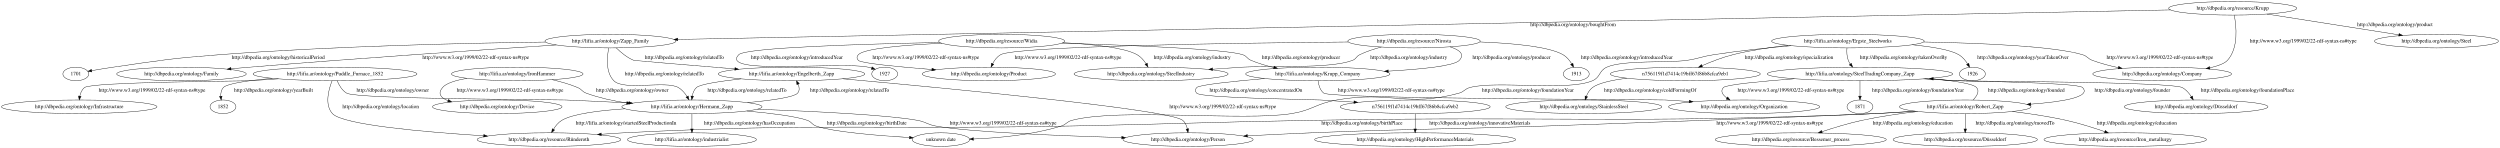
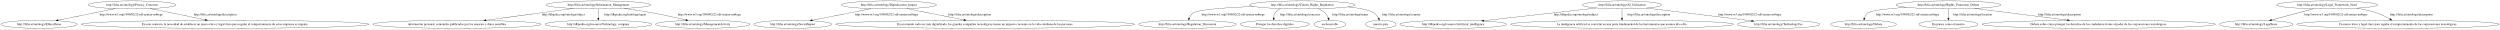
- <svg xmlns="http://www.w3.org/2000/svg" width="6626pt" height="392pt" viewBox="0.00 0.00 6626.47 392.00">
-   <g id="graph0" class="graph" transform="scale(1 1) rotate(0) translate(4 388)">
-     <polygon fill="white" stroke="transparent" points="-4,4 -4,-388 6622.47,-388 6622.47,4 -4,4" />
+ <svg xmlns="http://www.w3.org/2000/svg" width="11212pt" height="131pt" viewBox="0.00 0.00 11212.24 131.00">
+   <g id="graph0" class="graph" transform="scale(1 1) rotate(0) translate(4 127)">
+     <polygon fill="white" stroke="transparent" points="-4,4 -4,-127 11208.24,-127 11208.24,4 -4,4" />
    <g id="node1" class="node">
-       <ellipse fill="none" stroke="black" cx="2094.03" cy="-192" rx="194.17" ry="18" />
-       <text text-anchor="middle" x="2094.03" y="-188.3" font-family="Times,serif" font-size="14.00">http://lifia.ar/ontology/Engelberth_Zapp</text>
+       <ellipse fill="none" stroke="black" cx="588.58" cy="-105" rx="196.87" ry="18" />
+       <text text-anchor="middle" x="588.58" y="-101.3" font-family="Times,serif" font-size="14.00">http://lifia.ar/ontology/Privacy_Concerns</text>
    </g>
    <g id="node2" class="node">
-       <ellipse fill="none" stroke="black" cx="3145.03" cy="-18" rx="172.47" ry="18" />
-       <text text-anchor="middle" x="3145.03" y="-14.3" font-family="Times,serif" font-size="14.00">http://dbpedia.org/ontology/Person</text>
+       <ellipse fill="none" stroke="black" cx="171.58" cy="-18" rx="171.67" ry="18" />
+       <text text-anchor="middle" x="171.58" y="-14.3" font-family="Times,serif" font-size="14.00">http://lifia.ar/ontology/EthicalIssue</text>
    </g>
    <g id="edge1" class="edge">
-       <path fill="none" stroke="black" d="M2229.52,-179.08C2502.82,-154.47 3097.15,-97.97 3131.03,-69 3137.66,-63.34 3141.27,-54.82 3143.21,-46.41" />
-       <polygon fill="black" stroke="black" points="3146.69,-46.84 3144.83,-36.41 3139.78,-45.72 3146.69,-46.84" />
-       <text text-anchor="middle" x="3237.03" y="-101.3" font-family="Times,serif" font-size="14.00">http://www.w3.org/1999/02/22-rdf-syntax-ns#type</text>
+       <path fill="none" stroke="black" d="M512.1,-88.41C439.76,-73.66 331.39,-51.57 256.42,-36.29" />
+       <polygon fill="black" stroke="black" points="257.03,-32.84 246.53,-34.28 255.63,-39.7 257.03,-32.84" />
+       <text text-anchor="middle" x="584.58" y="-57.8" font-family="Times,serif" font-size="14.00">http://www.w3.org/1999/02/22-rdf-syntax-ns#type</text>
    </g>
    <g id="node3" class="node">
-       <ellipse fill="none" stroke="black" cx="1830.03" cy="-105" rx="185.77" ry="18" />
-       <text text-anchor="middle" x="1830.03" y="-101.3" font-family="Times,serif" font-size="14.00">http://lifia.ar/ontology/Hermann_Zapp</text>
+       <ellipse fill="none" stroke="black" cx="1005.58" cy="-18" rx="644.99" ry="18" />
+       <text text-anchor="middle" x="1005.58" y="-14.3" font-family="Times,serif" font-size="14.00">En este contexto, la necesidad de establecer un marco ético y legal claro para regular el comportamiento de estas empresas es urgente.</text>
    </g>
    <g id="edge2" class="edge">
-       <path fill="none" stroke="black" d="M1960.29,-178.93C1905.06,-172.74 1851.6,-164.68 1842.03,-156 1835.64,-150.2 1832.36,-141.65 1830.76,-133.25" />
-       <polygon fill="black" stroke="black" points="1834.23,-132.78 1829.54,-123.28 1827.28,-133.63 1834.23,-132.78" />
-       <text text-anchor="middle" x="1976.03" y="-144.8" font-family="Times,serif" font-size="14.00">http://dbpedia.org/ontology/relatedTo</text>
+       <path fill="none" stroke="black" d="M668.83,-88.56C699.72,-82.55 735.31,-75.55 767.58,-69 816.92,-58.99 871.93,-47.46 916.62,-38" />
+       <polygon fill="black" stroke="black" points="917.52,-41.38 926.58,-35.89 916.07,-34.54 917.52,-41.38" />
+       <text text-anchor="middle" x="961.08" y="-57.8" font-family="Times,serif" font-size="14.00">http://lifia.ar/ontology/description</text>
+     </g>
+     <g id="node4" class="node">
+       <ellipse fill="none" stroke="black" cx="2679.58" cy="-105" rx="234.76" ry="18" />
+       <text text-anchor="middle" x="2679.58" y="-101.3" font-family="Times,serif" font-size="14.00">http://lifia.ar/ontology/Information_Management</text>
+     </g>
+     <g id="node5" class="node">
+       <ellipse fill="none" stroke="black" cx="2045.58" cy="-18" rx="376.93" ry="18" />
+       <text text-anchor="middle" x="2045.58" y="-14.3" font-family="Times,serif" font-size="14.00">información personal, contenidos publicados por los usuarios y datos sensibles</text>
+     </g>
+     <g id="edge3" class="edge">
+       <path fill="none" stroke="black" d="M2568.42,-89.1C2458.78,-74.4 2291.24,-51.94 2175.51,-36.42" />
+       <polygon fill="black" stroke="black" points="2175.9,-32.94 2165.52,-35.08 2174.97,-39.88 2175.9,-32.94" />
+       <text text-anchor="middle" x="2522.58" y="-57.8" font-family="Times,serif" font-size="14.00">http://dbpedia.org/ontology/object</text>
+     </g>
+     <g id="node6" class="node">
+       <ellipse fill="none" stroke="black" cx="2679.58" cy="-18" rx="239.36" ry="18" />
+       <text text-anchor="middle" x="2679.58" y="-14.3" font-family="Times,serif" font-size="14.00">http://dbpedia.org/resource/Technology_company</text>
+     </g>
+     <g id="edge4" class="edge">
+       <path fill="none" stroke="black" d="M2679.58,-86.8C2679.58,-75.16 2679.58,-59.55 2679.58,-46.24" />
+       <polygon fill="black" stroke="black" points="2683.08,-46.18 2679.58,-36.18 2676.08,-46.18 2683.08,-46.18" />
+       <text text-anchor="middle" x="2800.08" y="-57.8" font-family="Times,serif" font-size="14.00">http://dbpedia.org/ontology/agent</text>
+     </g>
+     <g id="node7" class="node">
+       <ellipse fill="none" stroke="black" cx="3147.58" cy="-18" rx="211.46" ry="18" />
+       <text text-anchor="middle" x="3147.58" y="-14.3" font-family="Times,serif" font-size="14.00">http://lifia.ar/ontology/ManagementActivity</text>
+     </g>
+     <g id="edge5" class="edge">
+       <path fill="none" stroke="black" d="M2795.48,-89.35C2836.39,-83.67 2882.64,-76.69 2924.58,-69 2974.01,-59.94 3029.1,-47.61 3072.16,-37.46" />
+       <polygon fill="black" stroke="black" points="3073.07,-40.84 3082,-35.13 3071.46,-34.03 3073.07,-40.84" />
+       <text text-anchor="middle" x="3177.58" y="-57.8" font-family="Times,serif" font-size="14.00">http://www.w3.org/1999/02/22-rdf-syntax-ns#type</text>
+     </g>
+     <g id="node8" class="node">
+       <ellipse fill="none" stroke="black" cx="3982.58" cy="-105" rx="213.66" ry="18" />
+       <text text-anchor="middle" x="3982.58" y="-101.3" font-family="Times,serif" font-size="14.00">http://lifia.ar/ontology/Digitalization_Impact</text>
+     </g>
+     <g id="node9" class="node">
+       <ellipse fill="none" stroke="black" cx="3551.58" cy="-18" rx="174.67" ry="18" />
+       <text text-anchor="middle" x="3551.58" y="-14.3" font-family="Times,serif" font-size="14.00">http://lifia.ar/ontology/SocialImpact</text>
+     </g>
+     <g id="edge6" class="edge">
+       <path fill="none" stroke="black" d="M3902.78,-88.26C3827.91,-73.5 3716.19,-51.46 3638.96,-36.23" />
+       <polygon fill="black" stroke="black" points="3639.26,-32.72 3628.77,-34.22 3637.9,-39.59 3639.26,-32.72" />
+       <text text-anchor="middle" x="3972.58" y="-57.8" font-family="Times,serif" font-size="14.00">http://www.w3.org/1999/02/22-rdf-syntax-ns#type</text>
+     </g>
+     <g id="node10" class="node">
+       <ellipse fill="none" stroke="black" cx="4414.58" cy="-18" rx="670.18" ry="18" />
+       <text text-anchor="middle" x="4414.58" y="-14.3" font-family="Times,serif" font-size="14.00">En un mundo cada vez más digitalizado, las grandes compañías tecnológicas tienen un impacto creciente en la vida cotidiana de las personas.</text>
+     </g>
+     <g id="edge7" class="edge">
+       <path fill="none" stroke="black" d="M4062.58,-88.26C4134.94,-74.02 4241.63,-53.03 4318.57,-37.89" />
+       <polygon fill="black" stroke="black" points="4319.61,-41.25 4328.75,-35.89 4318.26,-34.39 4319.61,-41.25" />
+       <text text-anchor="middle" x="4345.08" y="-57.8" font-family="Times,serif" font-size="14.00">http://lifia.ar/ontology/description</text>
+     </g>
+     <g id="node11" class="node">
+       <ellipse fill="none" stroke="black" cx="5836.58" cy="-105" rx="236.66" ry="18" />
+       <text text-anchor="middle" x="5836.58" y="-101.3" font-family="Times,serif" font-size="14.00">http://lifia.ar/ontology/Citizen_Rights_Regulation</text>
+     </g>
+     <g id="node12" class="node">
+       <ellipse fill="none" stroke="black" cx="5321.58" cy="-18" rx="219.06" ry="18" />
+       <text text-anchor="middle" x="5321.58" y="-14.3" font-family="Times,serif" font-size="14.00">http://lifia.ar/ontology/Regulation_Discussion</text>
+     </g>
+     <g id="edge8" class="edge">
+       <path fill="none" stroke="black" d="M5618.02,-98.09C5498.87,-93.15 5370.92,-84.34 5347.58,-69 5339.3,-63.55 5333.5,-54.58 5329.51,-45.73" />
+       <polygon fill="black" stroke="black" points="5332.75,-44.41 5325.87,-36.35 5326.23,-46.94 5332.75,-44.41" />
+       <text text-anchor="middle" x="5526.58" y="-57.8" font-family="Times,serif" font-size="14.00">http://www.w3.org/1999/02/22-rdf-syntax-ns#type</text>
+     </g>
+     <g id="node13" class="node">
+       <ellipse fill="none" stroke="black" cx="5713.58" cy="-18" rx="155.17" ry="18" />
+       <text text-anchor="middle" x="5713.58" y="-14.3" font-family="Times,serif" font-size="14.00">Proteger los derechos digitales</text>
+     </g>
+     <g id="edge9" class="edge">
+       <path fill="none" stroke="black" d="M5738.04,-88.52C5729.01,-83.58 5720.9,-77.21 5714.58,-69 5709.73,-62.68 5708.22,-54.47 5708.29,-46.53" />
+       <polygon fill="black" stroke="black" points="5711.79,-46.69 5709.14,-36.43 5704.82,-46.11 5711.79,-46.69" />
+       <text text-anchor="middle" x="5826.58" y="-57.8" font-family="Times,serif" font-size="14.00">http://lifia.ar/ontology/concerns</text>
+     </g>
+     <g id="node14" class="node">
+       <ellipse fill="none" stroke="black" cx="5960.58" cy="-18" rx="71.49" ry="18" />
+       <text text-anchor="middle" x="5960.58" y="-14.3" font-family="Times,serif" font-size="14.00">en desarrollo</text>
+     </g>
+     <g id="edge10" class="edge">
+       <path fill="none" stroke="black" d="M5908.55,-87.81C5919.48,-83.06 5929.97,-76.92 5938.58,-69 5945.31,-62.82 5950.09,-54.21 5953.43,-45.88" />
+       <polygon fill="black" stroke="black" points="5956.76,-46.98 5956.73,-36.38 5950.14,-44.68 5956.76,-46.98" />
+       <text text-anchor="middle" x="6052.08" y="-57.8" font-family="Times,serif" font-size="14.00">http://lifia.ar/ontology/status</text>
+     </g>
+     <g id="node15" class="node">
+       <ellipse fill="none" stroke="black" cx="6188.58" cy="-18" rx="68.49" ry="18" />
+       <text text-anchor="middle" x="6188.58" y="-14.3" font-family="Times,serif" font-size="14.00">nuestro país</text>
+     </g>
+     <g id="edge11" class="edge">
+       <path fill="none" stroke="black" d="M6041.98,-95.97C6092.17,-90.83 6137.51,-82.49 6158.58,-69 6167.32,-63.41 6173.86,-54.29 6178.58,-45.36" />
+       <polygon fill="black" stroke="black" points="6181.76,-46.82 6182.84,-36.28 6175.42,-43.84 6181.76,-46.82" />
+       <text text-anchor="middle" x="6281.08" y="-57.8" font-family="Times,serif" font-size="14.00">http://lifia.ar/ontology/country</text>
+     </g>
+     <g id="node16" class="node">
+       <ellipse fill="none" stroke="black" cx="7270.58" cy="-105" rx="177.37" ry="18" />
+       <text text-anchor="middle" x="7270.58" y="-101.3" font-family="Times,serif" font-size="14.00">http://lifia.ar/ontology/AI_Utilization</text>
+     </g>
+     <g id="node17" class="node">
+       <ellipse fill="none" stroke="black" cx="6513.58" cy="-18" rx="239.36" ry="18" />
+       <text text-anchor="middle" x="6513.58" y="-14.3" font-family="Times,serif" font-size="14.00">http://dbpedia.org/resource/Artificial_intelligence</text>
+     </g>
+     <g id="edge12" class="edge">
+       <path fill="none" stroke="black" d="M7156.43,-91.18C7021.11,-75.99 6795.74,-50.68 6650.97,-34.43" />
+       <polygon fill="black" stroke="black" points="6651.02,-30.91 6640.69,-33.27 6650.24,-37.87 6651.02,-30.91" />
+       <text text-anchor="middle" x="7063.58" y="-57.8" font-family="Times,serif" font-size="14.00">http://dbpedia.org/ontology/subject</text>
+     </g>
+     <g id="node18" class="node">
+       <ellipse fill="none" stroke="black" cx="7270.58" cy="-18" rx="499.61" ry="18" />
+       <text text-anchor="middle" x="7270.58" y="-14.3" font-family="Times,serif" font-size="14.00">La inteligencia artificial se convirtió en una parte fundamental de las herramientas que usamos día a día.</text>
+     </g>
+     <g id="edge13" class="edge">
+       <path fill="none" stroke="black" d="M7270.58,-86.8C7270.58,-75.16 7270.58,-59.55 7270.58,-46.24" />
+       <polygon fill="black" stroke="black" points="7274.08,-46.18 7270.58,-36.18 7267.08,-46.18 7274.08,-46.18" />
+       <text text-anchor="middle" x="7391.08" y="-57.8" font-family="Times,serif" font-size="14.00">http://lifia.ar/ontology/description</text>
+     </g>
+     <g id="node19" class="node">
+       <ellipse fill="none" stroke="black" cx="7972.58" cy="-18" rx="184.67" ry="18" />
+       <text text-anchor="middle" x="7972.58" y="-14.3" font-family="Times,serif" font-size="14.00">http://lifia.ar/ontology/TechnologyUse</text>
+     </g>
+     <g id="edge14" class="edge">
+       <path fill="none" stroke="black" d="M7379.89,-90.77C7507.77,-75.28 7718.87,-49.72 7851.59,-33.65" />
+       <polygon fill="black" stroke="black" points="7852.3,-37.09 7861.8,-32.41 7851.45,-30.14 7852.3,-37.09" />
+       <text text-anchor="middle" x="7843.58" y="-57.8" font-family="Times,serif" font-size="14.00">http://www.w3.org/1999/02/22-rdf-syntax-ns#type</text>
+     </g>
+     <g id="node20" class="node">
+       <ellipse fill="none" stroke="black" cx="8734.58" cy="-105" rx="235.06" ry="18" />
+       <text text-anchor="middle" x="8734.58" y="-101.3" font-family="Times,serif" font-size="14.00">http://lifia.ar/ontology/Rights_Protection_Debate</text>
+     </g>
+     <g id="node21" class="node">
+       <ellipse fill="none" stroke="black" cx="8353.58" cy="-18" rx="147.57" ry="18" />
+       <text text-anchor="middle" x="8353.58" y="-14.3" font-family="Times,serif" font-size="14.00">http://lifia.ar/ontology/Debate</text>
+     </g>
+     <g id="edge15" class="edge">
+       <path fill="none" stroke="black" d="M8545.32,-94.31C8465.46,-88.62 8387.39,-80.3 8372.58,-69 8365.26,-63.41 8360.76,-54.65 8358,-46.01" />
+       <polygon fill="black" stroke="black" points="8361.34,-44.95 8355.48,-36.12 8354.56,-46.67 8361.34,-44.95" />
+       <text text-anchor="middle" x="8551.58" y="-57.8" font-family="Times,serif" font-size="14.00">http://www.w3.org/1999/02/22-rdf-syntax-ns#type</text>
+     </g>
+     <g id="node22" class="node">
+       <ellipse fill="none" stroke="black" cx="8734.58" cy="-18" rx="132.68" ry="18" />
+       <text text-anchor="middle" x="8734.58" y="-14.3" font-family="Times,serif" font-size="14.00">En países como el nuestro</text>
    </g>
    <g id="edge16" class="edge">
-       <path fill="none" stroke="black" d="M1977.28,-116.03C2039.72,-121.81 2100.43,-130.12 2110.03,-141 2115.9,-147.65 2115,-156.48 2111.61,-164.86" />
-       <polygon fill="black" stroke="black" points="2108.38,-163.49 2106.98,-173.99 2114.62,-166.66 2108.38,-163.49" />
-       <text text-anchor="middle" x="2248.03" y="-144.8" font-family="Times,serif" font-size="14.00">http://dbpedia.org/ontology/relatedTo</text>
+       <path fill="none" stroke="black" d="M8734.58,-86.8C8734.58,-75.16 8734.58,-59.55 8734.58,-46.24" />
+       <polygon fill="black" stroke="black" points="8738.08,-46.18 8734.58,-36.18 8731.08,-46.18 8738.08,-46.18" />
+       <text text-anchor="middle" x="8843.08" y="-57.8" font-family="Times,serif" font-size="14.00">http://lifia.ar/ontology/location</text>
+     </g>
+     <g id="node23" class="node">
+       <ellipse fill="none" stroke="black" cx="9408.58" cy="-18" rx="523.41" ry="18" />
+       <text text-anchor="middle" x="9408.58" y="-14.3" font-family="Times,serif" font-size="14.00">Debate sobre cómo proteger los derechos de los ciudadanos frente al poder de las corporaciones tecnológicas.</text>
    </g>
    <g id="edge17" class="edge">
-       <path fill="none" stroke="black" d="M2003.82,-98.53C2150.8,-93.04 2349.64,-83.32 2428.03,-69 2450.02,-64.98 2454.03,-57.95 2476.03,-54 2567.07,-37.66 2803.2,-28.12 2969.01,-23.23" />
-       <polygon fill="black" stroke="black" points="2969.44,-26.72 2979.33,-22.93 2969.23,-19.72 2969.44,-26.72" />
-       <text text-anchor="middle" x="2655.03" y="-57.8" font-family="Times,serif" font-size="14.00">http://www.w3.org/1999/02/22-rdf-syntax-ns#type</text>
-     </g>
-     <g id="node16" class="node">
-       <ellipse fill="none" stroke="black" cx="2490.03" cy="-18" rx="76.09" ry="18" />
-       <text text-anchor="middle" x="2490.03" y="-14.3" font-family="Times,serif" font-size="14.00">unknown date</text>
+       <path fill="none" stroke="black" d="M8850.83,-89.34C8966.69,-74.73 9144.71,-52.28 9268.35,-36.69" />
+       <polygon fill="black" stroke="black" points="9268.79,-40.16 9278.27,-35.43 9267.91,-33.21 9268.79,-40.16" />
+       <text text-anchor="middle" x="9233.08" y="-57.8" font-family="Times,serif" font-size="14.00">http://lifia.ar/ontology/description</text>
+     </g>
+     <g id="node24" class="node">
+       <ellipse fill="none" stroke="black" cx="10432.58" cy="-105" rx="226.36" ry="18" />
+       <text text-anchor="middle" x="10432.58" y="-101.3" font-family="Times,serif" font-size="14.00">http://lifia.ar/ontology/Legal_Framework_Need</text>
+     </g>
+     <g id="node25" class="node">
+       <ellipse fill="none" stroke="black" cx="10114.58" cy="-18" rx="164.37" ry="18" />
+       <text text-anchor="middle" x="10114.58" y="-14.3" font-family="Times,serif" font-size="14.00">http://lifia.ar/ontology/LegalIssue</text>
+     </g>
+     <g id="edge18" class="edge">
+       <path fill="none" stroke="black" d="M10371.27,-87.61C10317.55,-73.25 10239.55,-52.4 10183.65,-37.46" />
+       <polygon fill="black" stroke="black" points="10184.39,-34.04 10173.83,-34.84 10182.58,-40.8 10184.39,-34.04" />
+       <text text-anchor="middle" x="10472.58" y="-57.8" font-family="Times,serif" font-size="14.00">http://www.w3.org/1999/02/22-rdf-syntax-ns#type</text>
+     </g>
+     <g id="node26" class="node">
+       <ellipse fill="none" stroke="black" cx="10750.58" cy="-18" rx="453.82" ry="18" />
+       <text text-anchor="middle" x="10750.58" y="-14.3" font-family="Times,serif" font-size="14.00">Un marco ético y legal claro para regular el comportamiento de las corporaciones tecnológicas.</text>
    </g>
    <g id="edge19" class="edge">
-       <path fill="none" stroke="black" d="M1975.46,-93.74C2039.3,-87.93 2106.41,-79.67 2136.03,-69 2147.51,-64.86 2147.53,-58.09 2159.03,-54 2203.07,-38.34 2323.6,-28.5 2406.38,-23.37" />
-       <polygon fill="black" stroke="black" points="2406.77,-26.86 2416.54,-22.76 2406.34,-19.87 2406.77,-26.86" />
-       <text text-anchor="middle" x="2293.53" y="-57.8" font-family="Times,serif" font-size="14.00">http://dbpedia.org/ontology/birthDate</text>
-     </g>
-     <g id="node19" class="node">
-       <ellipse fill="none" stroke="black" cx="1451.03" cy="-18" rx="190.37" ry="18" />
-       <text text-anchor="middle" x="1451.03" y="-14.3" font-family="Times,serif" font-size="14.00">http://dbpedia.org/resource/Ründeroth</text>
-     </g>
-     <g id="edge18" class="edge">
-       <path fill="none" stroke="black" d="M1652.38,-99.59C1583.34,-95.07 1513.93,-86.22 1485.03,-69 1475.7,-63.44 1468.35,-54.2 1462.92,-45.17" />
-       <polygon fill="black" stroke="black" points="1465.97,-43.46 1458.11,-36.35 1459.82,-46.81 1465.97,-43.46" />
-       <text text-anchor="middle" x="1655.53" y="-57.8" font-family="Times,serif" font-size="14.00">http://lifia.ar/ontology/startedSteelProductionIn</text>
-     </g>
-     <g id="node20" class="node">
-       <ellipse fill="none" stroke="black" cx="1830.03" cy="-18" rx="170.87" ry="18" />
-       <text text-anchor="middle" x="1830.03" y="-14.3" font-family="Times,serif" font-size="14.00">http://lifia.ar/ontology/industrialist</text>
-     </g>
-     <g id="edge20" class="edge">
-       <path fill="none" stroke="black" d="M1830.03,-86.8C1830.03,-75.16 1830.03,-59.55 1830.03,-46.24" />
-       <polygon fill="black" stroke="black" points="1833.53,-46.18 1830.03,-36.18 1826.53,-46.18 1833.53,-46.18" />
-       <text text-anchor="middle" x="1982.53" y="-57.8" font-family="Times,serif" font-size="14.00">http://dbpedia.org/ontology/hasOccupation</text>
-     </g>
-     <g id="node4" class="node">
-       <ellipse fill="none" stroke="black" cx="4926.03" cy="-192" rx="245.86" ry="18" />
-       <text text-anchor="middle" x="4926.03" y="-188.3" font-family="Times,serif" font-size="14.00">http://lifia.ar/ontology/SteelTradingCompany_Zapp</text>
-     </g>
-     <g id="node5" class="node">
-       <ellipse fill="none" stroke="black" cx="4926.03" cy="-105" rx="34.39" ry="18" />
-       <text text-anchor="middle" x="4926.03" y="-101.3" font-family="Times,serif" font-size="14.00">1871</text>
-     </g>
-     <g id="edge3" class="edge">
-       <path fill="none" stroke="black" d="M4926.03,-173.8C4926.03,-162.16 4926.03,-146.55 4926.03,-133.24" />
-       <polygon fill="black" stroke="black" points="4929.53,-133.18 4926.03,-123.18 4922.53,-133.18 4929.53,-133.18" />
-       <text text-anchor="middle" x="5080.03" y="-144.8" font-family="Times,serif" font-size="14.00">http://dbpedia.org/ontology/foundationYear</text>
-     </g>
-     <g id="node6" class="node">
-       <ellipse fill="none" stroke="black" cx="5205.03" cy="-105" rx="174.37" ry="18" />
-       <text text-anchor="middle" x="5205.03" y="-101.3" font-family="Times,serif" font-size="14.00">http://lifia.ar/ontology/Robert_Zapp</text>
-     </g>
-     <g id="edge4" class="edge">
-       <path fill="none" stroke="black" d="M5098.84,-179.18C5126.33,-177.38 5154.46,-175.6 5181.03,-174 5199.64,-172.88 5503.21,-169.53 5516.03,-156 5540.07,-130.64 5462.59,-118.13 5378.97,-111.98" />
-       <polygon fill="black" stroke="black" points="5378.97,-108.47 5368.75,-111.26 5378.48,-115.45 5378.97,-108.47" />
-       <text text-anchor="middle" x="5648.03" y="-144.8" font-family="Times,serif" font-size="14.00">http://dbpedia.org/ontology/founder</text>
-     </g>
-     <g id="node7" class="node">
-       <ellipse fill="none" stroke="black" cx="4619.03" cy="-105" rx="200.36" ry="18" />
-       <text text-anchor="middle" x="4619.03" y="-101.3" font-family="Times,serif" font-size="14.00">http://dbpedia.org/ontology/Organization</text>
-     </g>
-     <g id="edge5" class="edge">
-       <path fill="none" stroke="black" d="M4752.21,-179.27C4662.74,-172.37 4570.88,-163.54 4564.03,-156 4555.29,-146.37 4561.95,-136.58 4573.24,-128.24" />
-       <polygon fill="black" stroke="black" points="4575.22,-131.13 4581.66,-122.72 4571.38,-125.28 4575.22,-131.13" />
-       <text text-anchor="middle" x="4743.03" y="-144.8" font-family="Times,serif" font-size="14.00">http://www.w3.org/1999/02/22-rdf-syntax-ns#type</text>
-     </g>
-     <g id="node8" class="node">
-       <ellipse fill="none" stroke="black" cx="5817.03" cy="-105" rx="190.37" ry="18" />
-       <text text-anchor="middle" x="5817.03" y="-101.3" font-family="Times,serif" font-size="14.00">http://dbpedia.org/ontology/Düsseldorf</text>
-     </g>
-     <g id="edge6" class="edge">
-       <path fill="none" stroke="black" d="M5094.7,-178.88C5123.49,-177.06 5153.11,-175.35 5181.03,-174 5214.29,-172.39 5750.53,-171.43 5780.03,-156 5790.18,-150.69 5798.28,-141.19 5804.27,-131.89" />
-       <polygon fill="black" stroke="black" points="5807.34,-133.58 5809.38,-123.18 5801.3,-130.04 5807.34,-133.58" />
-       <text text-anchor="middle" x="5953.53" y="-144.8" font-family="Times,serif" font-size="14.00">http://dbpedia.org/ontology/foundationPlace</text>
-     </g>
-     <g id="edge21" class="edge">
-       <path fill="none" stroke="black" d="M5070.61,-93.52C5037.42,-91.15 5001.95,-88.81 4969.03,-87 4871.89,-81.67 4191.27,-57.24 4094.03,-54 3817.62,-44.79 3748.37,-47.18 3472.03,-36 3416.8,-33.77 3356.35,-30.78 3302.62,-27.93" />
-       <polygon fill="black" stroke="black" points="3302.49,-24.42 3292.31,-27.38 3302.11,-31.41 3302.49,-24.42" />
-       <text text-anchor="middle" x="4687.03" y="-57.8" font-family="Times,serif" font-size="14.00">http://www.w3.org/1999/02/22-rdf-syntax-ns#type</text>
-     </g>
-     <g id="edge22" class="edge">
-       <path fill="none" stroke="black" d="M5226.05,-123.28C5235.92,-133.44 5243.8,-146.18 5235.03,-156 5226.04,-166.07 5176.93,-173.61 5120.41,-179.06" />
-       <polygon fill="black" stroke="black" points="5119.79,-175.61 5110.16,-180.02 5120.44,-182.58 5119.79,-175.61" />
-       <text text-anchor="middle" x="5367.03" y="-144.8" font-family="Times,serif" font-size="14.00">http://dbpedia.org/ontology/founded</text>
-     </g>
-     <g id="edge24" class="edge">
-       <path fill="none" stroke="black" d="M5073.73,-93.14C5039.66,-90.71 5002.99,-88.43 4969.03,-87 4302.9,-59.04 4135.64,-80.87 3469.03,-69 3186.78,-63.97 3116.28,-59.48 2834.03,-54 2307.85,-43.79 2175.65,-62.41 1650.03,-36 1630.55,-35.02 1610.03,-33.65 1589.85,-32.11" />
-       <polygon fill="black" stroke="black" points="1589.91,-28.6 1579.67,-31.32 1589.36,-35.58 1589.91,-28.6" />
-       <text text-anchor="middle" x="3606.03" y="-57.8" font-family="Times,serif" font-size="14.00">http://dbpedia.org/ontology/birthPlace</text>
-     </g>
-     <g id="node21" class="node">
-       <ellipse fill="none" stroke="black" cx="5205.03" cy="-18" rx="191.17" ry="18" />
-       <text text-anchor="middle" x="5205.03" y="-14.3" font-family="Times,serif" font-size="14.00">http://dbpedia.org/resource/Düsseldorf</text>
-     </g>
-     <g id="edge23" class="edge">
-       <path fill="none" stroke="black" d="M5205.03,-86.8C5205.03,-75.16 5205.03,-59.55 5205.03,-46.24" />
-       <polygon fill="black" stroke="black" points="5208.53,-46.18 5205.03,-36.18 5201.53,-46.18 5208.53,-46.18" />
-       <text text-anchor="middle" x="5337.03" y="-57.8" font-family="Times,serif" font-size="14.00">http://dbpedia.org/ontology/movedTo</text>
-     </g>
-     <g id="node22" class="node">
-       <ellipse fill="none" stroke="black" cx="5629.03" cy="-18" rx="215.26" ry="18" />
-       <text text-anchor="middle" x="5629.03" y="-14.3" font-family="Times,serif" font-size="14.00">http://dbpedia.org/resource/Iron_metallurgy</text>
-     </g>
-     <g id="edge25" class="edge">
-       <path fill="none" stroke="black" d="M5329.94,-92.42C5375.31,-86.97 5426.78,-79.34 5473.03,-69 5507.44,-61.3 5545.11,-49.33 5574.82,-39.04" />
-       <polygon fill="black" stroke="black" points="5576.29,-42.23 5584.57,-35.62 5573.97,-35.62 5576.29,-42.23" />
-       <text text-anchor="middle" x="5660.03" y="-57.8" font-family="Times,serif" font-size="14.00">http://dbpedia.org/ontology/education</text>
-     </g>
-     <g id="node23" class="node">
-       <ellipse fill="none" stroke="black" cx="4769.03" cy="-18" rx="226.66" ry="18" />
-       <text text-anchor="middle" x="4769.03" y="-14.3" font-family="Times,serif" font-size="14.00">http://dbpedia.org/resource/Bessemer_process</text>
-     </g>
-     <g id="edge26" class="edge">
-       <path fill="none" stroke="black" d="M5079.11,-92.52C5032.31,-87.05 4978.96,-79.38 4931.03,-69 4895.34,-61.27 4856.19,-49.29 4825.32,-38.99" />
-       <polygon fill="black" stroke="black" points="4826.2,-35.6 4815.6,-35.72 4823.96,-42.23 4826.2,-35.6" />
-       <text text-anchor="middle" x="5066.03" y="-57.8" font-family="Times,serif" font-size="14.00">http://dbpedia.org/ontology/education</text>
-     </g>
-     <g id="node9" class="node">
-       <ellipse fill="none" stroke="black" cx="2651.03" cy="-279" rx="167.07" ry="18" />
-       <text text-anchor="middle" x="2651.03" y="-275.3" font-family="Times,serif" font-size="14.00">http://dbpedia.org/resource/Widia</text>
-     </g>
-     <g id="node10" class="node">
-       <ellipse fill="none" stroke="black" cx="3047.03" cy="-192" rx="204.16" ry="18" />
-       <text text-anchor="middle" x="3047.03" y="-188.3" font-family="Times,serif" font-size="14.00">http://dbpedia.org/ontology/SteelIndustry</text>
-     </g>
-     <g id="edge7" class="edge">
-       <path fill="none" stroke="black" d="M2813.91,-274.85C2892.34,-270.81 2976.52,-261.98 3010.03,-243 3019.76,-237.49 3027.67,-228.26 3033.64,-219.22" />
-       <polygon fill="black" stroke="black" points="3036.8,-220.77 3038.96,-210.39 3030.8,-217.15 3036.8,-220.77" />
-       <text text-anchor="middle" x="3156.03" y="-231.8" font-family="Times,serif" font-size="14.00">http://dbpedia.org/ontology/industry</text>
-     </g>
-     <g id="node11" class="node">
-       <ellipse fill="none" stroke="black" cx="3489.03" cy="-192" rx="191.17" ry="18" />
-       <text text-anchor="middle" x="3489.03" y="-188.3" font-family="Times,serif" font-size="14.00">http://lifia.ar/ontology/Krupp_Company</text>
-     </g>
-     <g id="edge8" class="edge">
-       <path fill="none" stroke="black" d="M2810.75,-273.72C2985.23,-268.33 3245.9,-257.95 3290.03,-243 3301.24,-239.2 3301.12,-232.57 3312.03,-228 3330.9,-220.09 3351.66,-213.94 3372.12,-209.17" />
-       <polygon fill="black" stroke="black" points="3373.14,-212.53 3382.13,-206.93 3371.61,-205.69 3373.14,-212.53" />
-       <text text-anchor="middle" x="3444.53" y="-231.8" font-family="Times,serif" font-size="14.00">http://dbpedia.org/ontology/producer</text>
-     </g>
-     <g id="node12" class="node">
-       <ellipse fill="none" stroke="black" cx="2617.03" cy="-192" rx="176.57" ry="18" />
-       <text text-anchor="middle" x="2617.03" y="-188.3" font-family="Times,serif" font-size="14.00">http://dbpedia.org/ontology/Product</text>
-     </g>
-     <g id="edge9" class="edge">
-       <path fill="none" stroke="black" d="M2492.54,-273.29C2395.26,-268.71 2286.41,-259.86 2271.03,-243 2266.54,-238.07 2266.56,-232.95 2271.03,-228 2277.95,-220.35 2376.03,-210.9 2466.01,-203.74" />
-       <polygon fill="black" stroke="black" points="2466.39,-207.22 2476.09,-202.95 2465.84,-200.25 2466.39,-207.22" />
-       <text text-anchor="middle" x="2450.03" y="-231.8" font-family="Times,serif" font-size="14.00">http://www.w3.org/1999/02/22-rdf-syntax-ns#type</text>
-     </g>
-     <g id="node13" class="node">
-       <ellipse fill="none" stroke="black" cx="2341.03" cy="-192" rx="34.39" ry="18" />
-       <text text-anchor="middle" x="2341.03" y="-188.3" font-family="Times,serif" font-size="14.00">1927</text>
-     </g>
-     <g id="edge10" class="edge">
-       <path fill="none" stroke="black" d="M2487.03,-275.39C2286.76,-271.38 1972.17,-262.07 1954.03,-243 1901.26,-187.51 2222.15,-226 2297.03,-210 2300.06,-209.35 2303.15,-208.53 2306.22,-207.59" />
-       <polygon fill="black" stroke="black" points="2307.53,-210.84 2315.86,-204.29 2305.26,-204.22 2307.53,-210.84" />
-       <text text-anchor="middle" x="2108.53" y="-231.8" font-family="Times,serif" font-size="14.00">http://dbpedia.org/ontology/introducedYear</text>
-     </g>
-     <g id="edge32" class="edge">
-       <path fill="none" stroke="black" d="M3489.67,-173.71C3491.09,-162.46 3494.95,-148.52 3505.03,-141 3525.19,-125.97 4384.92,-124.27 4410.03,-123 4430.51,-121.96 4452.1,-120.56 4473.31,-119" />
-       <polygon fill="black" stroke="black" points="4473.65,-122.49 4483.36,-118.25 4473.12,-115.51 4473.65,-122.49" />
-       <text text-anchor="middle" x="3684.03" y="-144.8" font-family="Times,serif" font-size="14.00">http://www.w3.org/1999/02/22-rdf-syntax-ns#type</text>
-     </g>
-     <g id="node27" class="node">
-       <ellipse fill="none" stroke="black" cx="3747.03" cy="-105" rx="198.76" ry="18" />
-       <text text-anchor="middle" x="3747.03" y="-101.3" font-family="Times,serif" font-size="14.00">n756119f1d7414c19bff67f86b8cfca9eb2</text>
-     </g>
-     <g id="edge31" class="edge">
-       <path fill="none" stroke="black" d="M3347.75,-179.82C3264.59,-172.53 3174.39,-163.09 3168.03,-156 3163.58,-151.04 3163.45,-145.84 3168.03,-141 3180.58,-127.75 3477.82,-124.12 3496.03,-123 3524.6,-121.25 3554.98,-119.28 3584.39,-117.32" />
-       <polygon fill="black" stroke="black" points="3585,-120.79 3594.74,-116.63 3584.53,-113.8 3585,-120.79" />
-       <text text-anchor="middle" x="3325.03" y="-144.8" font-family="Times,serif" font-size="14.00">http://dbpedia.org/ontology/concentratedOn</text>
-     </g>
-     <g id="node14" class="node">
-       <ellipse fill="none" stroke="black" cx="4894.03" cy="-279" rx="202.26" ry="18" />
-       <text text-anchor="middle" x="4894.03" y="-275.3" font-family="Times,serif" font-size="14.00">http://lifia.ar/ontology/Ergste_Steelworks</text>
-     </g>
-     <g id="edge11" class="edge">
-       <path fill="none" stroke="black" d="M4891.5,-260.76C4890.74,-250.85 4890.99,-238.35 4895.03,-228 4896.34,-224.65 4898.13,-221.41 4900.19,-218.34" />
-       <polygon fill="black" stroke="black" points="4903.14,-220.24 4906.54,-210.2 4897.62,-215.93 4903.14,-220.24" />
-       <text text-anchor="middle" x="5041.53" y="-231.8" font-family="Times,serif" font-size="14.00">http://dbpedia.org/ontology/takenOverBy</text>
-     </g>
-     <g id="node15" class="node">
-       <ellipse fill="none" stroke="black" cx="5224.03" cy="-192" rx="34.39" ry="18" />
-       <text text-anchor="middle" x="5224.03" y="-188.3" font-family="Times,serif" font-size="14.00">1926</text>
-     </g>
-     <g id="edge12" class="edge">
-       <path fill="none" stroke="black" d="M5064.62,-269.31C5116.68,-264.16 5166,-255.99 5188.03,-243 5197.71,-237.3 5205.5,-227.86 5211.33,-218.71" />
-       <polygon fill="black" stroke="black" points="5214.51,-220.22 5216.5,-209.81 5208.45,-216.7 5214.51,-220.22" />
-       <text text-anchor="middle" x="5358.03" y="-231.8" font-family="Times,serif" font-size="14.00">http://dbpedia.org/ontology/yearTakenOver</text>
-     </g>
-     <g id="edge13" class="edge">
-       <path fill="none" stroke="black" d="M4743.74,-266.92C4680.09,-261.27 4605.24,-253.37 4538.03,-243 4506.16,-238.08 4498.94,-232.71 4467.03,-228 4420.26,-221.1 4298.17,-229.35 4255.03,-210 4233.8,-200.48 4238.4,-183.21 4217.03,-174 4150.6,-145.38 3961.81,-175.04 3892.03,-156 3878.03,-152.18 3877.03,-144.82 3863.03,-141 3723.9,-103.03 3681.06,-148.06 3539.03,-123 3484.62,-113.4 3474.56,-95.93 3420.03,-87 3292.12,-66.05 2962.25,-102.49 2837.03,-69 2823.39,-65.35 2822.52,-58.18 2809.03,-54 2732.63,-30.32 2641.59,-22.19 2576.36,-19.62" />
-       <polygon fill="black" stroke="black" points="2576.24,-16.11 2566.12,-19.25 2575.99,-23.11 2576.24,-16.11" />
-       <text text-anchor="middle" x="4046.03" y="-144.8" font-family="Times,serif" font-size="14.00">http://dbpedia.org/ontology/foundationYear</text>
-     </g>
-     <g id="node17" class="node">
-       <ellipse fill="none" stroke="black" cx="4463.03" cy="-192" rx="198.76" ry="18" />
-       <text text-anchor="middle" x="4463.03" y="-188.3" font-family="Times,serif" font-size="14.00">n756119f1d7414c19bff67f86b8cfca9eb1</text>
-     </g>
-     <g id="edge14" class="edge">
-       <path fill="none" stroke="black" d="M4735.48,-267.8C4687.92,-262.61 4635.94,-254.78 4589.03,-243 4561.15,-236 4531.18,-224.29 4507.47,-213.97" />
-       <polygon fill="black" stroke="black" points="4508.61,-210.64 4498.05,-209.79 4505.77,-217.04 4508.61,-210.64" />
-       <text text-anchor="middle" x="4738.03" y="-231.8" font-family="Times,serif" font-size="14.00">http://dbpedia.org/ontology/specialization</text>
-     </g>
-     <g id="node18" class="node">
-       <ellipse fill="none" stroke="black" cx="5727.03" cy="-192" rx="183.87" ry="18" />
-       <text text-anchor="middle" x="5727.03" y="-188.3" font-family="Times,serif" font-size="14.00">http://dbpedia.org/ontology/Company</text>
-     </g>
-     <g id="edge15" class="edge">
-       <path fill="none" stroke="black" d="M5094.86,-276.72C5246.07,-273.88 5439.85,-265.71 5516.03,-243 5528.82,-239.19 5529.52,-232.64 5542.03,-228 5563.75,-219.94 5587.63,-213.67 5610.8,-208.8" />
-       <polygon fill="black" stroke="black" points="5611.57,-212.21 5620.68,-206.8 5610.18,-205.35 5611.57,-212.21" />
-       <text text-anchor="middle" x="5721.03" y="-231.8" font-family="Times,serif" font-size="14.00">http://www.w3.org/1999/02/22-rdf-syntax-ns#type</text>
-     </g>
-     <g id="node29" class="node">
-       <ellipse fill="none" stroke="black" cx="4194.03" cy="-105" rx="206.86" ry="18" />
-       <text text-anchor="middle" x="4194.03" y="-101.3" font-family="Times,serif" font-size="14.00">http://dbpedia.org/ontology/StainlessSteel</text>
-     </g>
-     <g id="edge34" class="edge">
-       <path fill="none" stroke="black" d="M4307.8,-180.74C4268.4,-175.54 4232.77,-167.73 4217.03,-156 4209.35,-150.27 4204.16,-141.36 4200.68,-132.64" />
-       <polygon fill="black" stroke="black" points="4203.96,-131.41 4197.45,-123.05 4197.33,-133.65 4203.96,-131.41" />
-       <text text-anchor="middle" x="4370.03" y="-144.8" font-family="Times,serif" font-size="14.00">http://dbpedia.org/ontology/coldFormingOf</text>
-     </g>
-     <g id="node24" class="node">
-       <ellipse fill="none" stroke="black" cx="884.03" cy="-192" rx="217.16" ry="18" />
-       <text text-anchor="middle" x="884.03" y="-188.3" font-family="Times,serif" font-size="14.00">http://lifia.ar/ontology/Puddle_Furnace_1852</text>
-     </g>
-     <g id="edge27" class="edge">
-       <path fill="none" stroke="black" d="M889.73,-173.91C894.54,-162.43 902.65,-148.15 915.03,-141 942.95,-124.89 1462.82,-124.32 1495.03,-123 1549.56,-120.77 1609.05,-117.9 1662.57,-115.15" />
-       <polygon fill="black" stroke="black" points="1663.04,-118.63 1672.85,-114.62 1662.68,-111.64 1663.04,-118.63" />
-       <text text-anchor="middle" x="1037.03" y="-144.8" font-family="Times,serif" font-size="14.00">http://dbpedia.org/ontology/owner</text>
-     </g>
-     <g id="edge28" class="edge">
-       <path fill="none" stroke="black" d="M876.21,-173.85C867.12,-151.04 855.88,-110.81 877.03,-87 903.53,-57.18 1118.56,-38.17 1277.69,-28.05" />
-       <polygon fill="black" stroke="black" points="1278.33,-31.51 1288.09,-27.39 1277.89,-24.53 1278.33,-31.51" />
-       <text text-anchor="middle" x="1005.03" y="-101.3" font-family="Times,serif" font-size="14.00">http://dbpedia.org/ontology/location</text>
-     </g>
-     <g id="node25" class="node">
-       <ellipse fill="none" stroke="black" cx="206.03" cy="-105" rx="206.06" ry="18" />
-       <text text-anchor="middle" x="206.03" y="-101.3" font-family="Times,serif" font-size="14.00">http://dbpedia.org/ontology/Infrastructure</text>
-     </g>
-     <g id="edge29" class="edge">
-       <path fill="none" stroke="black" d="M733.94,-178.99C708.62,-177.17 682.58,-175.43 658.03,-174 633.72,-172.59 239.13,-171.11 220.03,-156 213.02,-150.45 209.34,-141.7 207.46,-133.05" />
-       <polygon fill="black" stroke="black" points="210.92,-132.53 206,-123.16 204,-133.56 210.92,-132.53" />
-       <text text-anchor="middle" x="399.03" y="-144.8" font-family="Times,serif" font-size="14.00">http://www.w3.org/1999/02/22-rdf-syntax-ns#type</text>
-     </g>
-     <g id="node26" class="node">
-       <ellipse fill="none" stroke="black" cx="587.03" cy="-105" rx="34.39" ry="18" />
-       <text text-anchor="middle" x="587.03" y="-101.3" font-family="Times,serif" font-size="14.00">1852</text>
-     </g>
-     <g id="edge30" class="edge">
-       <path fill="none" stroke="black" d="M717.66,-180.42C655.64,-174.77 597.76,-166.73 588.03,-156 582.45,-149.85 580.9,-141.32 581.15,-133.04" />
-       <polygon fill="black" stroke="black" points="584.65,-133.21 582.26,-122.89 577.69,-132.46 584.65,-133.21" />
-       <text text-anchor="middle" x="721.03" y="-144.8" font-family="Times,serif" font-size="14.00">http://dbpedia.org/ontology/yearBuilt</text>
-     </g>
-     <g id="node28" class="node">
-       <ellipse fill="none" stroke="black" cx="3747.03" cy="-18" rx="266.45" ry="18" />
-       <text text-anchor="middle" x="3747.03" y="-14.3" font-family="Times,serif" font-size="14.00">http://dbpedia.org/ontology/HighPerformanceMaterials</text>
-     </g>
-     <g id="edge33" class="edge">
-       <path fill="none" stroke="black" d="M3747.03,-86.8C3747.03,-75.16 3747.03,-59.55 3747.03,-46.24" />
-       <polygon fill="black" stroke="black" points="3750.53,-46.18 3747.03,-36.18 3743.53,-46.18 3750.53,-46.18" />
-       <text text-anchor="middle" x="3918.53" y="-57.8" font-family="Times,serif" font-size="14.00">http://dbpedia.org/ontology/innovativeMaterials</text>
-     </g>
-     <g id="node30" class="node">
-       <ellipse fill="none" stroke="black" cx="3744.03" cy="-279" rx="175.47" ry="18" />
-       <text text-anchor="middle" x="3744.03" y="-275.3" font-family="Times,serif" font-size="14.00">http://dbpedia.org/resource/Nirosta</text>
-     </g>
-     <g id="edge35" class="edge">
-       <path fill="none" stroke="black" d="M3657.4,-263.32C3637.96,-258.3 3617.84,-251.68 3600.03,-243 3590.36,-238.29 3591.08,-231.84 3581.03,-228 3520.3,-204.8 3353.9,-214.28 3289.03,-210 3263.5,-208.32 3236.47,-206.48 3210.07,-204.65" />
-       <polygon fill="black" stroke="black" points="3210.21,-201.15 3199.99,-203.94 3209.73,-208.13 3210.21,-201.15" />
-       <text text-anchor="middle" x="3730.03" y="-231.8" font-family="Times,serif" font-size="14.00">http://dbpedia.org/ontology/industry</text>
-     </g>
-     <g id="edge36" class="edge">
-       <path fill="none" stroke="black" d="M3839.26,-263.85C3863.79,-256.3 3879.46,-244.93 3864.03,-228 3850.45,-213.09 3762.87,-204.42 3675.76,-199.44" />
-       <polygon fill="black" stroke="black" points="3675.88,-195.95 3665.7,-198.88 3675.49,-202.93 3675.88,-195.95" />
-       <text text-anchor="middle" x="4002.53" y="-231.8" font-family="Times,serif" font-size="14.00">http://dbpedia.org/ontology/producer</text>
-     </g>
-     <g id="edge37" class="edge">
-       <path fill="none" stroke="black" d="M3569.67,-276.72C3270.4,-273.92 2687.13,-265.59 2648.03,-243 2638.84,-237.69 2632.01,-228.45 2627.13,-219.35" />
-       <polygon fill="black" stroke="black" points="2630.18,-217.62 2622.73,-210.09 2623.85,-220.62 2630.18,-217.62" />
-       <text text-anchor="middle" x="2827.03" y="-231.8" font-family="Times,serif" font-size="14.00">http://www.w3.org/1999/02/22-rdf-syntax-ns#type</text>
-     </g>
-     <g id="node31" class="node">
-       <ellipse fill="none" stroke="black" cx="4174.03" cy="-192" rx="34.39" ry="18" />
-       <text text-anchor="middle" x="4174.03" y="-188.3" font-family="Times,serif" font-size="14.00">1913</text>
-     </g>
-     <g id="edge38" class="edge">
-       <path fill="none" stroke="black" d="M3918.42,-276.83C4006.16,-273.44 4101.67,-264.6 4139.03,-243 4148.66,-237.43 4156.28,-228.02 4161.92,-218.85" />
-       <polygon fill="black" stroke="black" points="4165.09,-220.36 4166.9,-209.92 4158.97,-216.95 4165.09,-220.36" />
-       <text text-anchor="middle" x="4308.53" y="-231.8" font-family="Times,serif" font-size="14.00">http://dbpedia.org/ontology/introducedYear</text>
-     </g>
-     <g id="node32" class="node">
-       <ellipse fill="none" stroke="black" cx="1614.03" cy="-279" rx="173.57" ry="18" />
-       <text text-anchor="middle" x="1614.03" y="-275.3" font-family="Times,serif" font-size="14.00">http://lifia.ar/ontology/Zapp_Family</text>
-     </g>
-     <g id="edge39" class="edge">
-       <path fill="none" stroke="black" d="M1629.62,-260.94C1641.2,-249.48 1658.06,-235.2 1676.03,-228 1677.64,-227.36 1824.65,-215.14 1943.87,-205.32" />
-       <polygon fill="black" stroke="black" points="1944.17,-208.81 1953.85,-204.5 1943.6,-201.83 1944.17,-208.81" />
-       <text text-anchor="middle" x="1810.03" y="-231.8" font-family="Times,serif" font-size="14.00">http://dbpedia.org/ontology/relatedTo</text>
-     </g>
-     <g id="edge40" class="edge">
-       <path fill="none" stroke="black" d="M1609.65,-260.94C1604.86,-237.84 1600.56,-196.89 1623.03,-174 1649.8,-146.73 1760.98,-175.18 1794.03,-156 1803.61,-150.44 1811.32,-141.21 1817.12,-132.17" />
-       <polygon fill="black" stroke="black" points="1820.25,-133.75 1822.27,-123.35 1814.21,-130.22 1820.25,-133.75" />
-       <text text-anchor="middle" x="1757.03" y="-188.3" font-family="Times,serif" font-size="14.00">http://dbpedia.org/ontology/relatedTo</text>
-     </g>
-     <g id="node33" class="node">
-       <ellipse fill="none" stroke="black" cx="197.03" cy="-192" rx="34.39" ry="18" />
-       <text text-anchor="middle" x="197.03" y="-188.3" font-family="Times,serif" font-size="14.00">1701</text>
-     </g>
-     <g id="edge41" class="edge">
-       <path fill="none" stroke="black" d="M1441.77,-276.56C1235.82,-273.84 880.83,-265.93 577.03,-243 451.64,-233.54 420.49,-227.98 296.03,-210 277.28,-207.29 256.6,-203.82 239.02,-200.72" />
-       <polygon fill="black" stroke="black" points="239.52,-197.25 229.07,-198.94 238.3,-204.14 239.52,-197.25" />
-       <text text-anchor="middle" x="733.53" y="-231.8" font-family="Times,serif" font-size="14.00">http://dbpedia.org/ontology/historicalPeriod</text>
-     </g>
-     <g id="node34" class="node">
-       <ellipse fill="none" stroke="black" cx="477.03" cy="-192" rx="171.67" ry="18" />
-       <text text-anchor="middle" x="477.03" y="-188.3" font-family="Times,serif" font-size="14.00">http://dbpedia.org/ontology/Family</text>
-     </g>
-     <g id="edge42" class="edge">
-       <path fill="none" stroke="black" d="M1470.62,-268.81C1283.56,-256.6 946.16,-233.77 658.03,-210 642.01,-208.68 625.2,-207.21 608.55,-205.7" />
-       <polygon fill="black" stroke="black" points="608.49,-202.18 598.21,-204.76 607.85,-209.16 608.49,-202.18" />
-       <text text-anchor="middle" x="1257.03" y="-231.8" font-family="Times,serif" font-size="14.00">http://www.w3.org/1999/02/22-rdf-syntax-ns#type</text>
-     </g>
-     <g id="node35" class="node">
-       <ellipse fill="none" stroke="black" cx="5914.03" cy="-366" rx="169.77" ry="18" />
-       <text text-anchor="middle" x="5914.03" y="-362.3" font-family="Times,serif" font-size="14.00">http://dbpedia.org/resource/Krupp</text>
-     </g>
-     <g id="edge43" class="edge">
-       <path fill="none" stroke="black" d="M5918.07,-347.73C5923.69,-318.96 5930.06,-261.12 5900.03,-228 5892.4,-219.58 5874.68,-213.11 5853.35,-208.15" />
-       <polygon fill="black" stroke="black" points="5853.83,-204.68 5843.32,-205.98 5852.35,-211.52 5853.83,-204.68" />
-       <text text-anchor="middle" x="6101.03" y="-275.3" font-family="Times,serif" font-size="14.00">http://www.w3.org/1999/02/22-rdf-syntax-ns#type</text>
-     </g>
-     <g id="edge44" class="edge">
-       <path fill="none" stroke="black" d="M5749.08,-361.74C5070.42,-348.32 2496.36,-297.44 1792.72,-283.53" />
-       <polygon fill="black" stroke="black" points="1792.57,-280.03 1782.5,-283.33 1792.43,-287.03 1792.57,-280.03" />
-       <text text-anchor="middle" x="4165.53" y="-318.8" font-family="Times,serif" font-size="14.00">http://dbpedia.org/ontology/boughtFrom</text>
-     </g>
-     <g id="node36" class="node">
-       <ellipse fill="none" stroke="black" cx="6454.03" cy="-279" rx="164.37" ry="18" />
-       <text text-anchor="middle" x="6454.03" y="-275.3" font-family="Times,serif" font-size="14.00">http://dbpedia.org/ontology/Steel</text>
-     </g>
-     <g id="edge45" class="edge">
-       <path fill="none" stroke="black" d="M6004.72,-350.72C6101.44,-335.5 6254.17,-311.46 6354.24,-295.71" />
-       <polygon fill="black" stroke="black" points="6355.03,-299.13 6364.36,-294.12 6353.94,-292.21 6355.03,-299.13" />
-       <text text-anchor="middle" x="6344.03" y="-318.8" font-family="Times,serif" font-size="14.00">http://dbpedia.org/ontology/product</text>
-     </g>
-     <g id="node37" class="node">
-       <ellipse fill="none" stroke="black" cx="1367.03" cy="-192" rx="174.37" ry="18" />
-       <text text-anchor="middle" x="1367.03" y="-188.3" font-family="Times,serif" font-size="14.00">http://lifia.ar/ontology/IronHammer</text>
-     </g>
-     <g id="edge46" class="edge">
-       <path fill="none" stroke="black" d="M1459.75,-176.67C1482.26,-171.58 1505.92,-164.84 1527.03,-156 1538.29,-151.29 1538.57,-145.2 1550.03,-141 1583.67,-128.68 1620.94,-120.54 1657.01,-115.2" />
-       <polygon fill="black" stroke="black" points="1657.74,-118.63 1667.15,-113.77 1656.76,-111.7 1657.74,-118.63" />
-       <text text-anchor="middle" x="1672.03" y="-144.8" font-family="Times,serif" font-size="14.00">http://dbpedia.org/ontology/owner</text>
-     </g>
-     <g id="node38" class="node">
-       <ellipse fill="none" stroke="black" cx="1314.03" cy="-105" rx="171.67" ry="18" />
-       <text text-anchor="middle" x="1314.03" y="-101.3" font-family="Times,serif" font-size="14.00">http://dbpedia.org/ontology/Device</text>
-     </g>
-     <g id="edge47" class="edge">
-       <path fill="none" stroke="black" d="M1233.56,-180.37C1204.04,-175.18 1178.65,-167.47 1169.03,-156 1155.29,-139.62 1164.43,-128.6 1183.45,-121.18" />
-       <polygon fill="black" stroke="black" points="1184.81,-124.42 1193.18,-117.92 1182.59,-117.78 1184.81,-124.42" />
-       <text text-anchor="middle" x="1348.03" y="-144.8" font-family="Times,serif" font-size="14.00">http://www.w3.org/1999/02/22-rdf-syntax-ns#type</text>
+       <path fill="none" stroke="black" d="M10565.77,-90.42C10595.76,-85.35 10627.13,-78.43 10655.58,-69 10676.22,-62.16 10697.78,-51.17 10715.13,-41.23" />
+       <polygon fill="black" stroke="black" points="10716.94,-44.23 10723.8,-36.16 10713.4,-38.19 10716.94,-44.23" />
+       <text text-anchor="middle" x="10811.08" y="-57.8" font-family="Times,serif" font-size="14.00">http://lifia.ar/ontology/description</text>
    </g>
  </g>
</svg>
